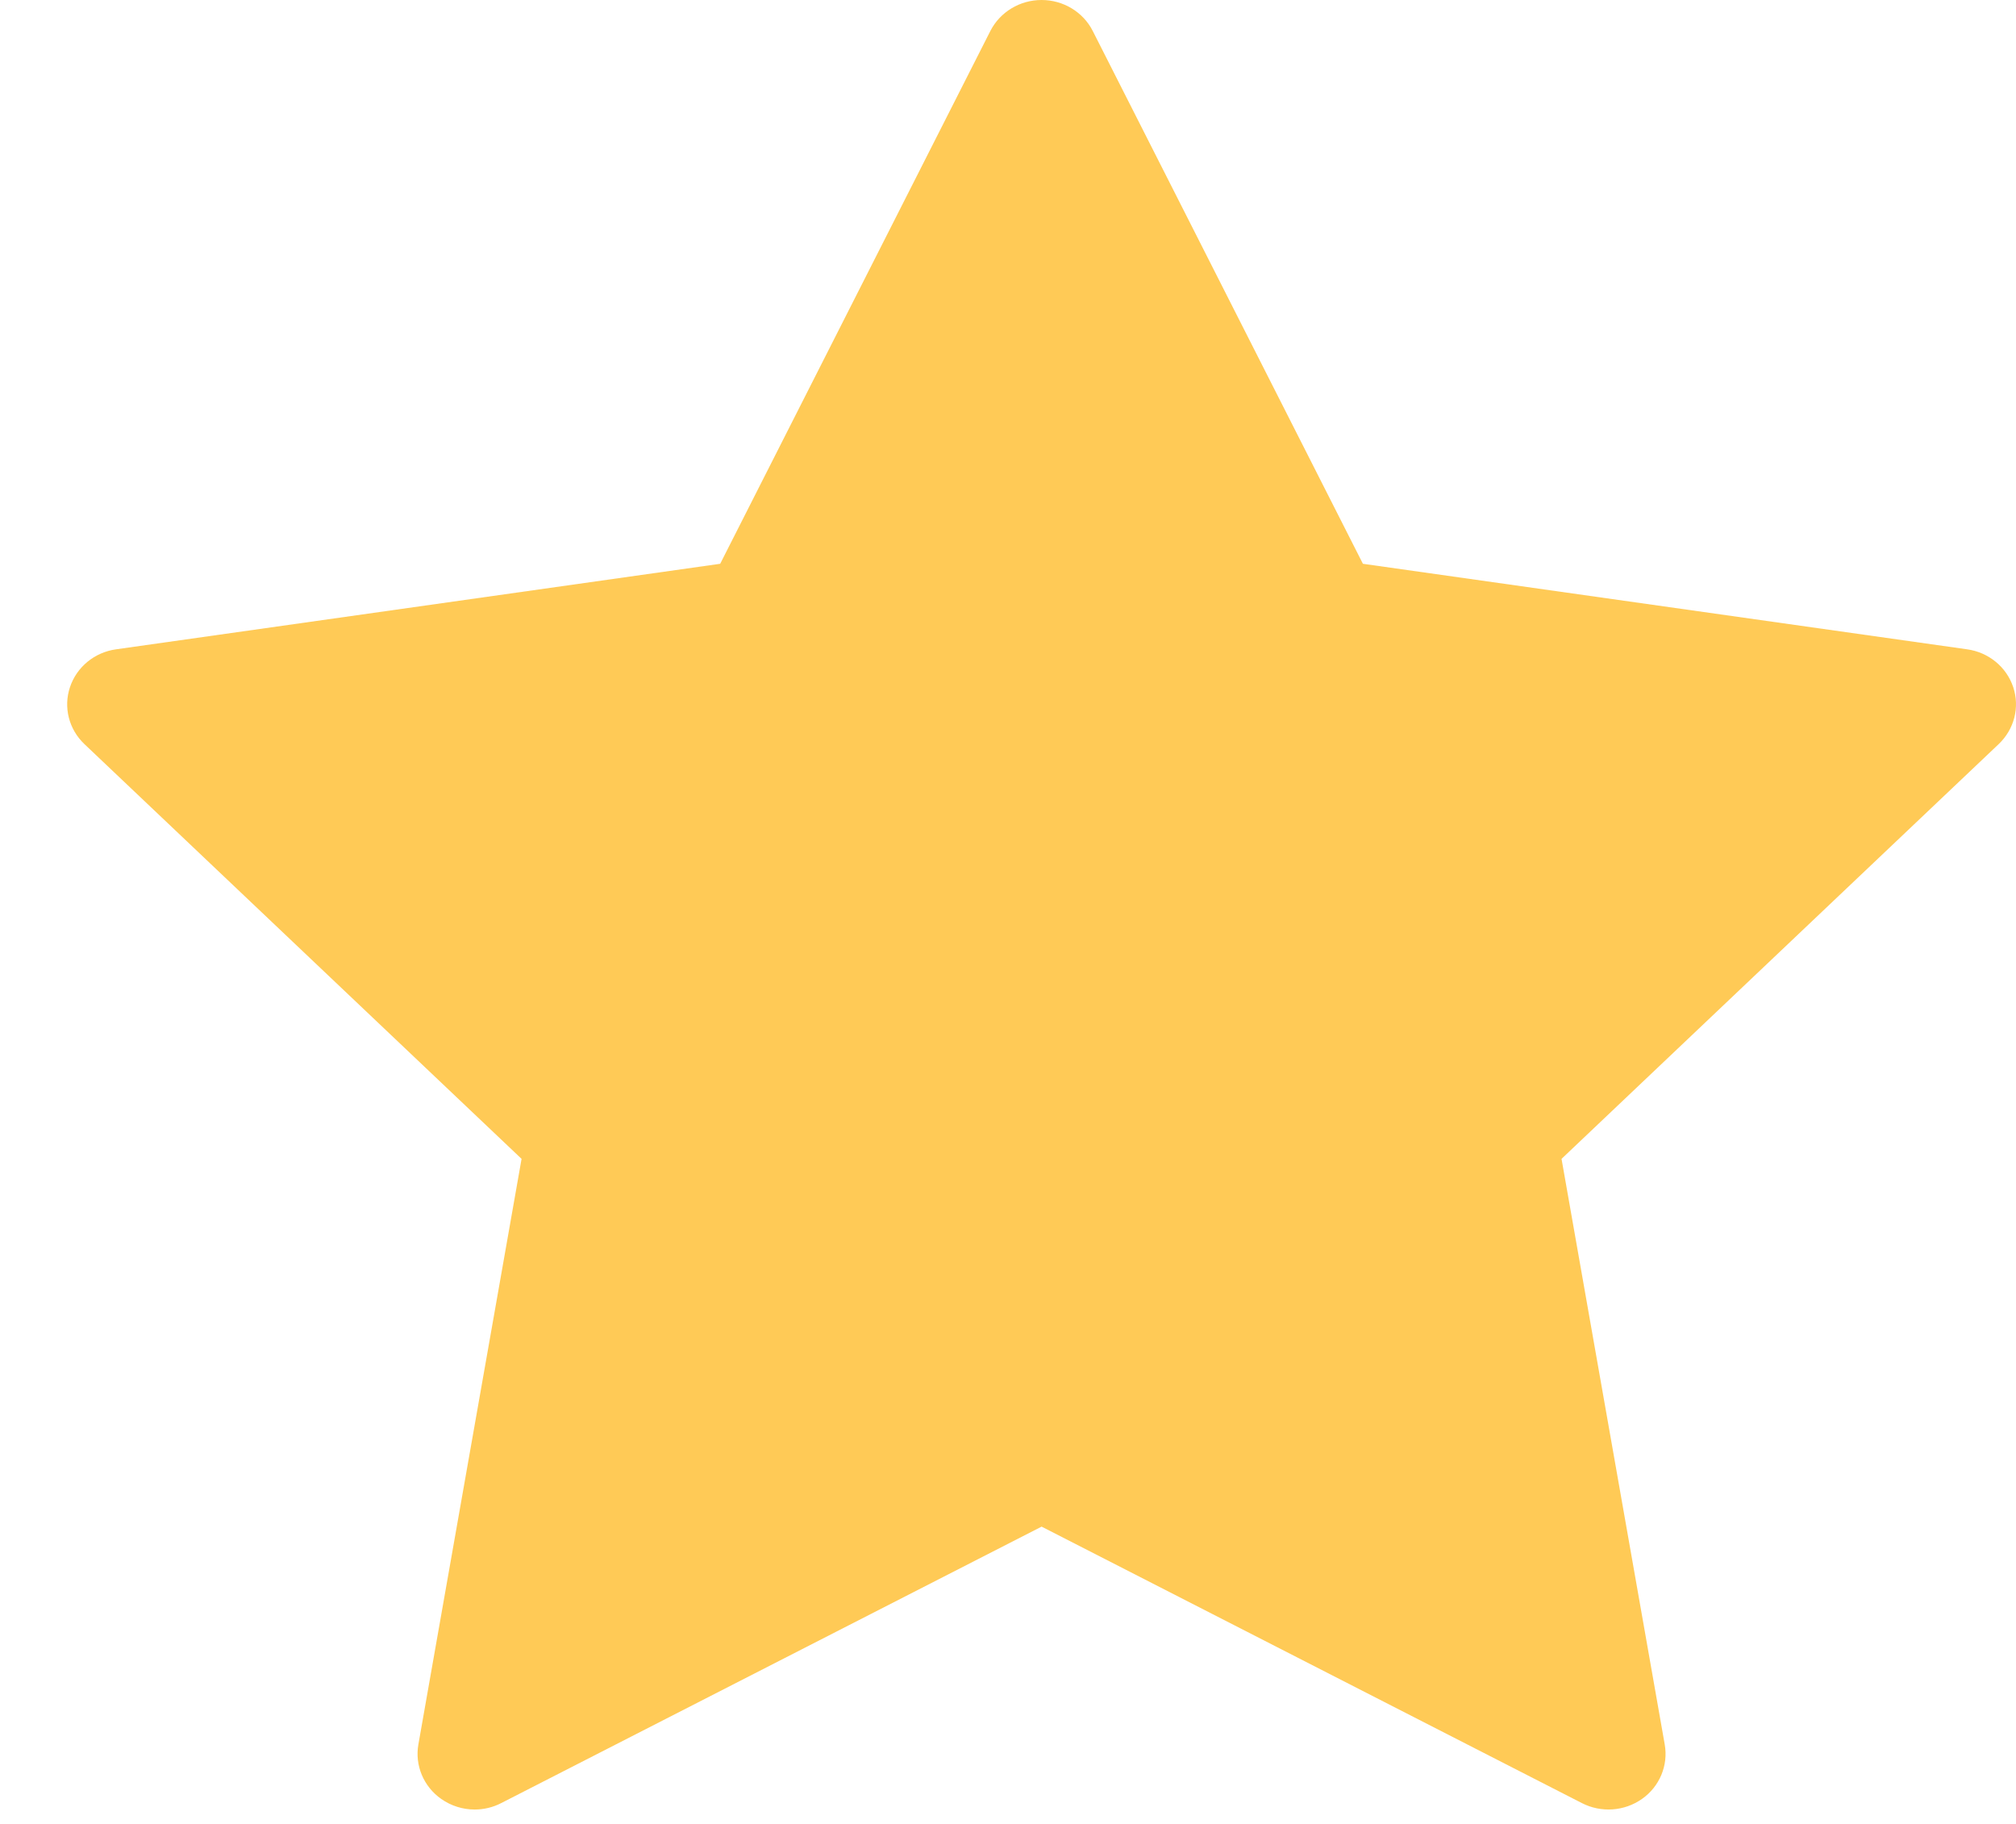
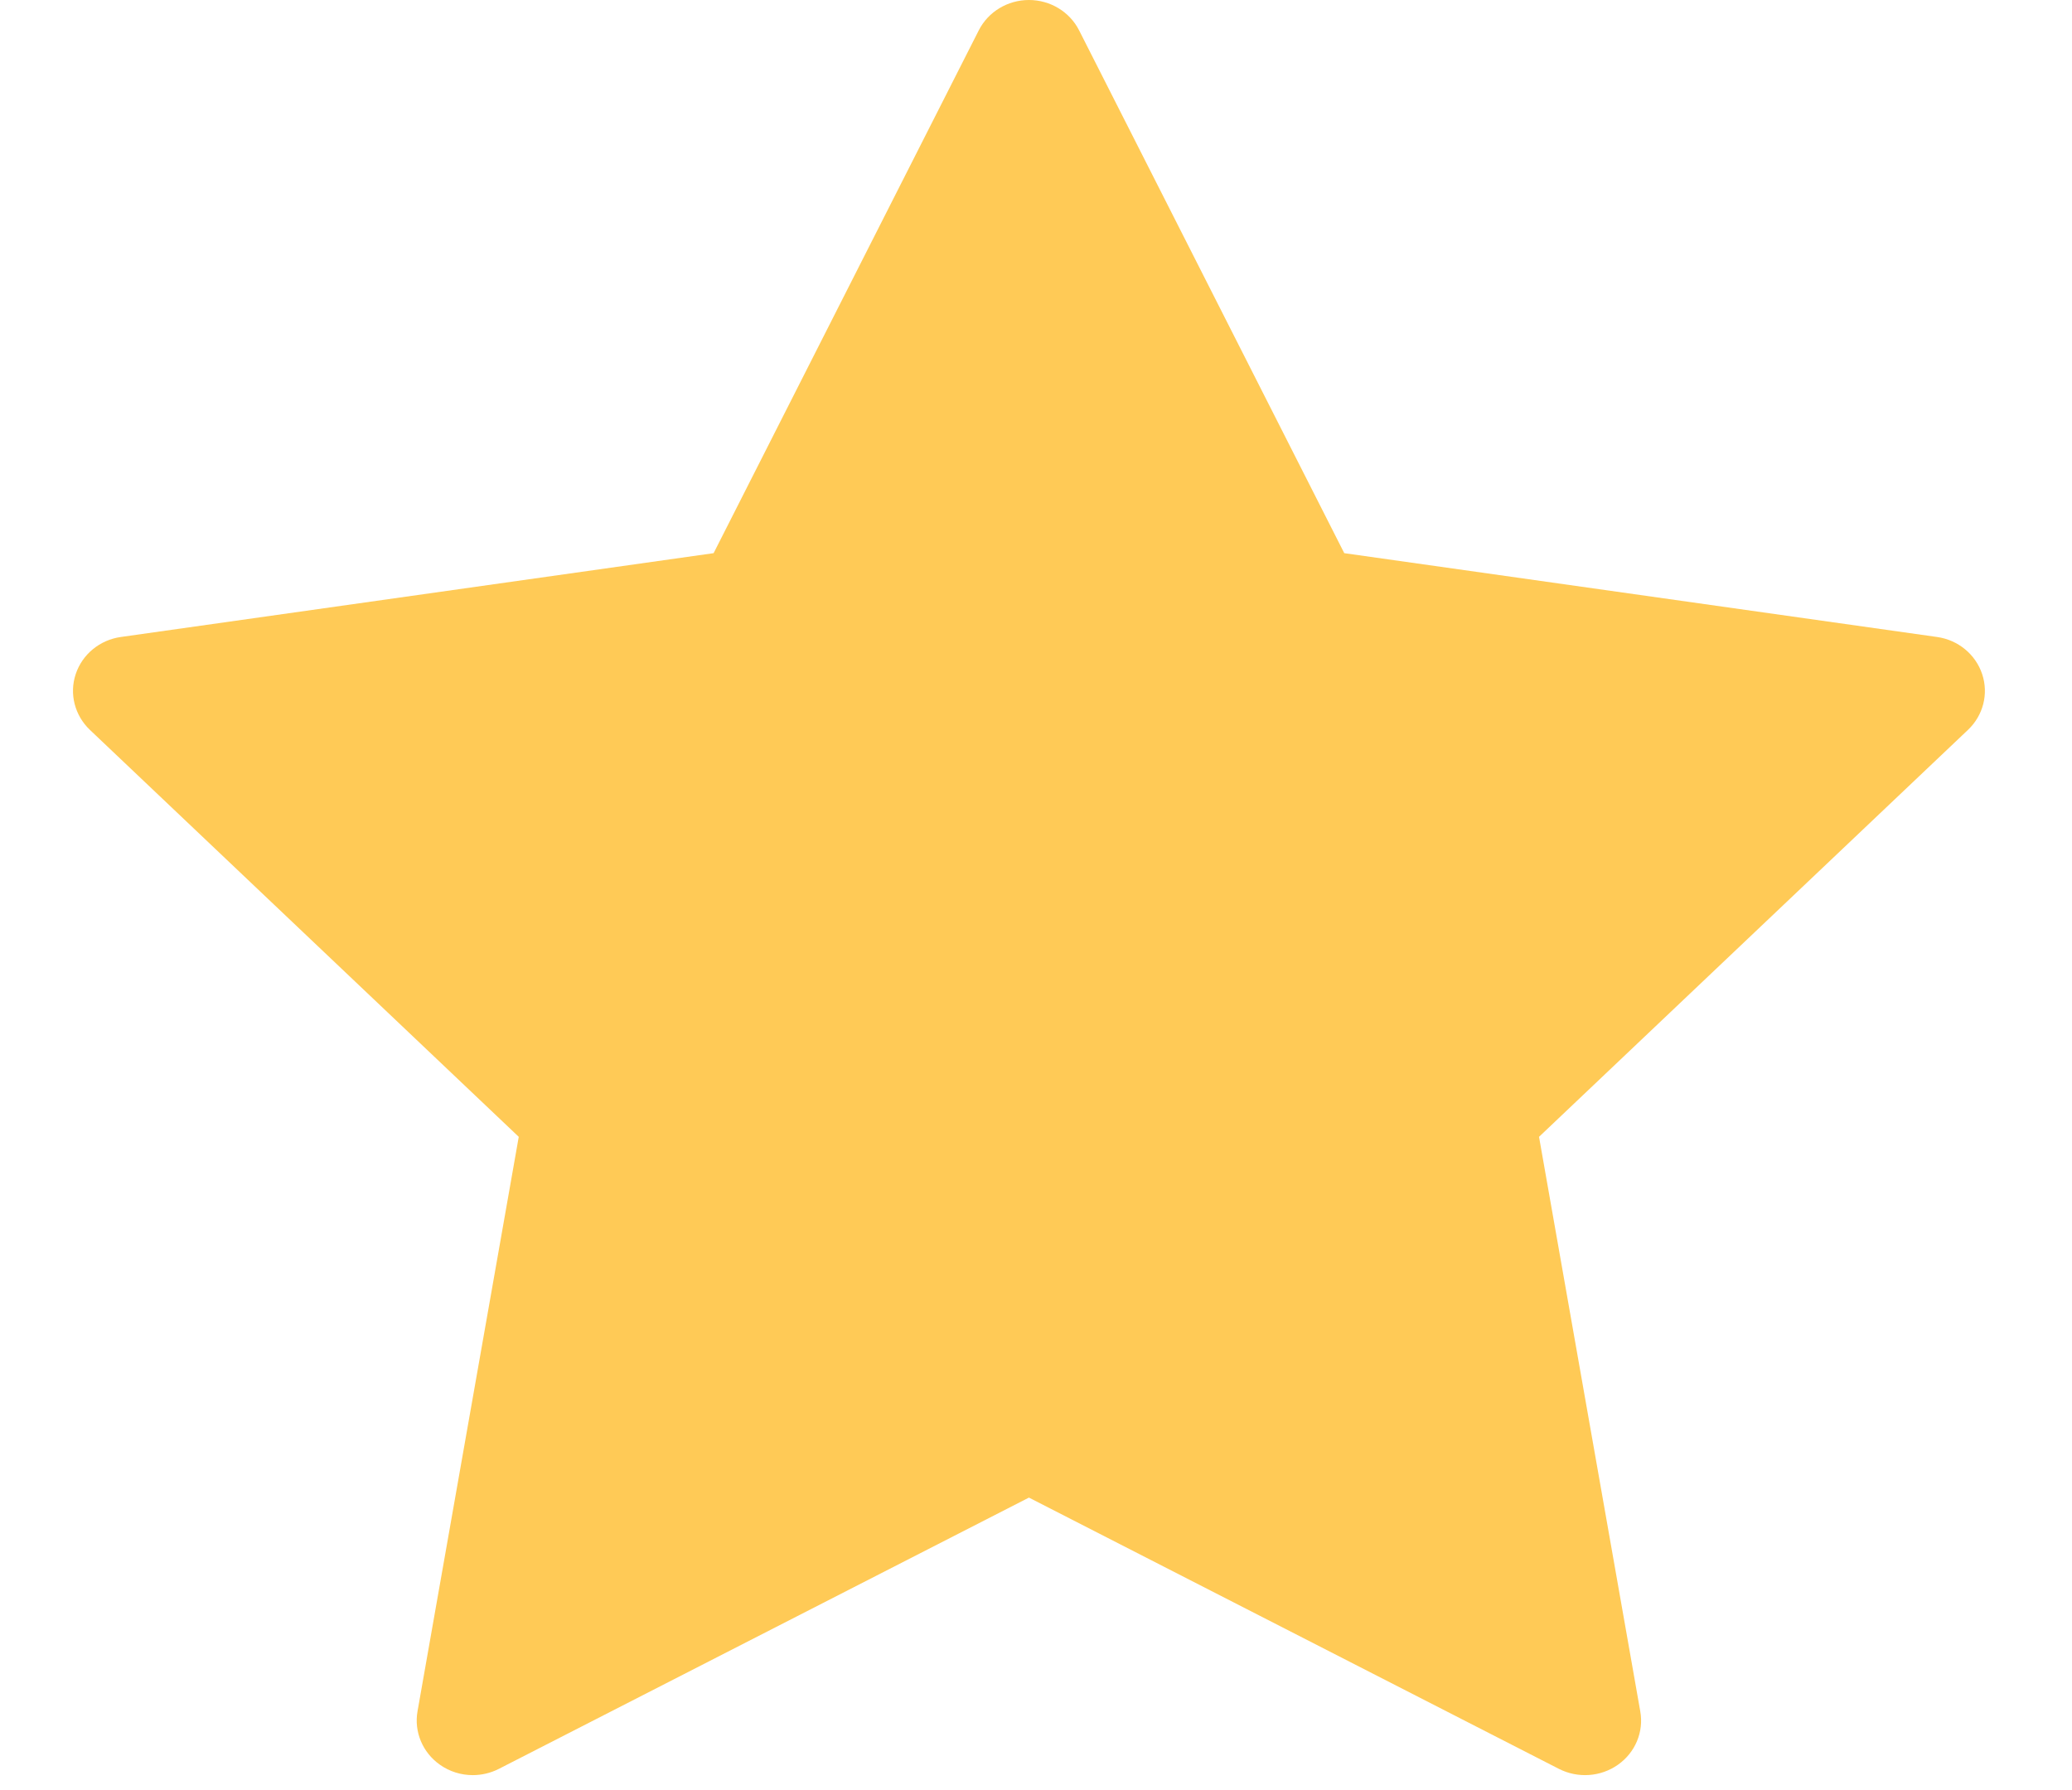
- <svg xmlns="http://www.w3.org/2000/svg" width="21" height="19" viewBox="0 0 21 19" fill="none">
-   <path d="M20.971 7.158C20.901 6.948 20.715 6.795 20.491 6.764L14.197 5.873L11.383 0.323C11.283 0.125 11.076 -0 10.85 -0C10.623 -0 10.417 0.125 10.316 0.323L7.502 5.873L1.209 6.764C0.985 6.795 0.799 6.948 0.729 7.158C0.659 7.367 0.717 7.597 0.879 7.751L5.433 12.072L4.358 18.173C4.32 18.39 4.412 18.61 4.595 18.739C4.698 18.812 4.821 18.85 4.944 18.85C5.039 18.85 5.134 18.828 5.221 18.783L10.85 15.903L16.478 18.783C16.679 18.886 16.921 18.869 17.105 18.739C17.288 18.61 17.379 18.39 17.341 18.173L16.266 12.072L20.82 7.751C20.982 7.597 21.041 7.367 20.971 7.158Z" fill="#FFCA56" />
+ <svg xmlns="http://www.w3.org/2000/svg" width="22" height="19" viewBox="0 0 22 19" fill="none">
+   <path d="M21.046 7.158C20.976 6.948 20.79 6.795 20.566 6.764L14.273 5.874L11.458 0.323C11.358 0.125 11.151 0 10.925 0C10.699 0 10.492 0.125 10.392 0.323L7.577 5.874L1.284 6.764C1.06 6.795 0.874 6.948 0.804 7.158C0.734 7.367 0.793 7.597 0.955 7.751L5.508 12.072L4.433 18.173C4.395 18.39 4.487 18.61 4.67 18.739C4.774 18.813 4.896 18.85 5.02 18.85C5.114 18.85 5.209 18.828 5.296 18.784L10.925 15.903L16.553 18.784C16.754 18.886 16.997 18.869 17.18 18.739C17.363 18.61 17.455 18.39 17.416 18.173L16.341 12.072L20.895 7.751C21.058 7.597 21.116 7.367 21.046 7.158Z" fill="#FFCA56" />
</svg>
